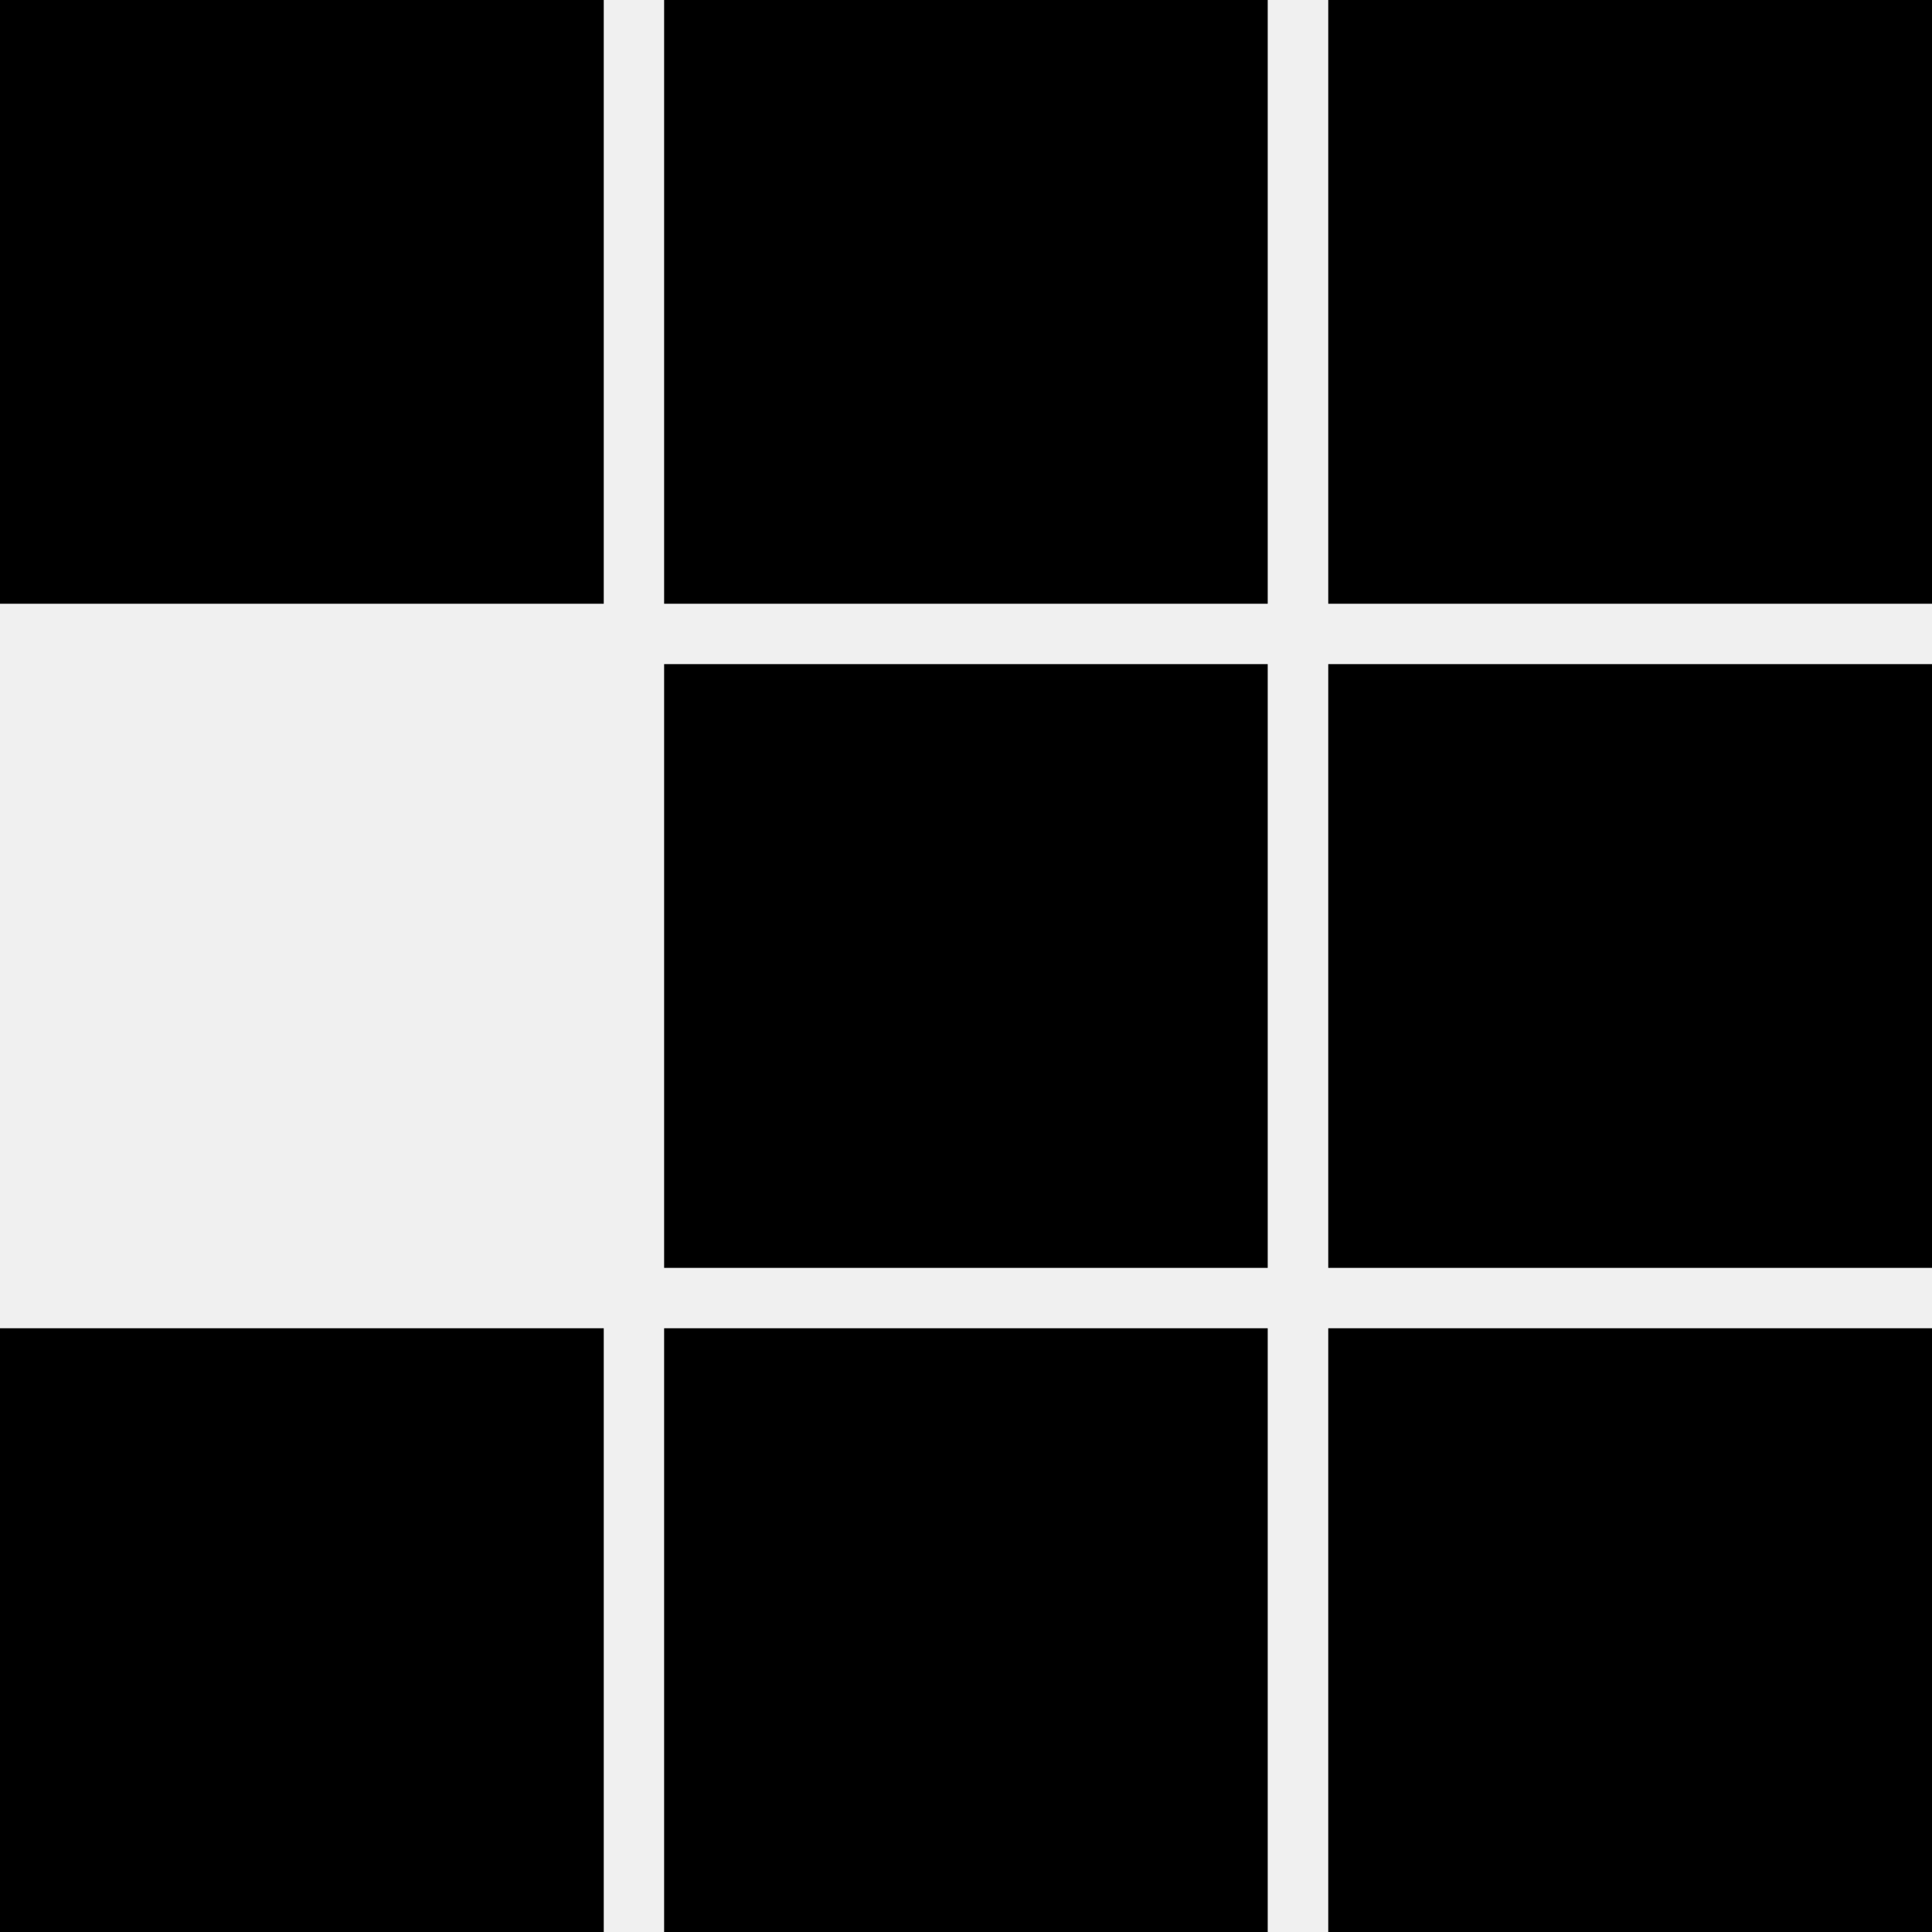
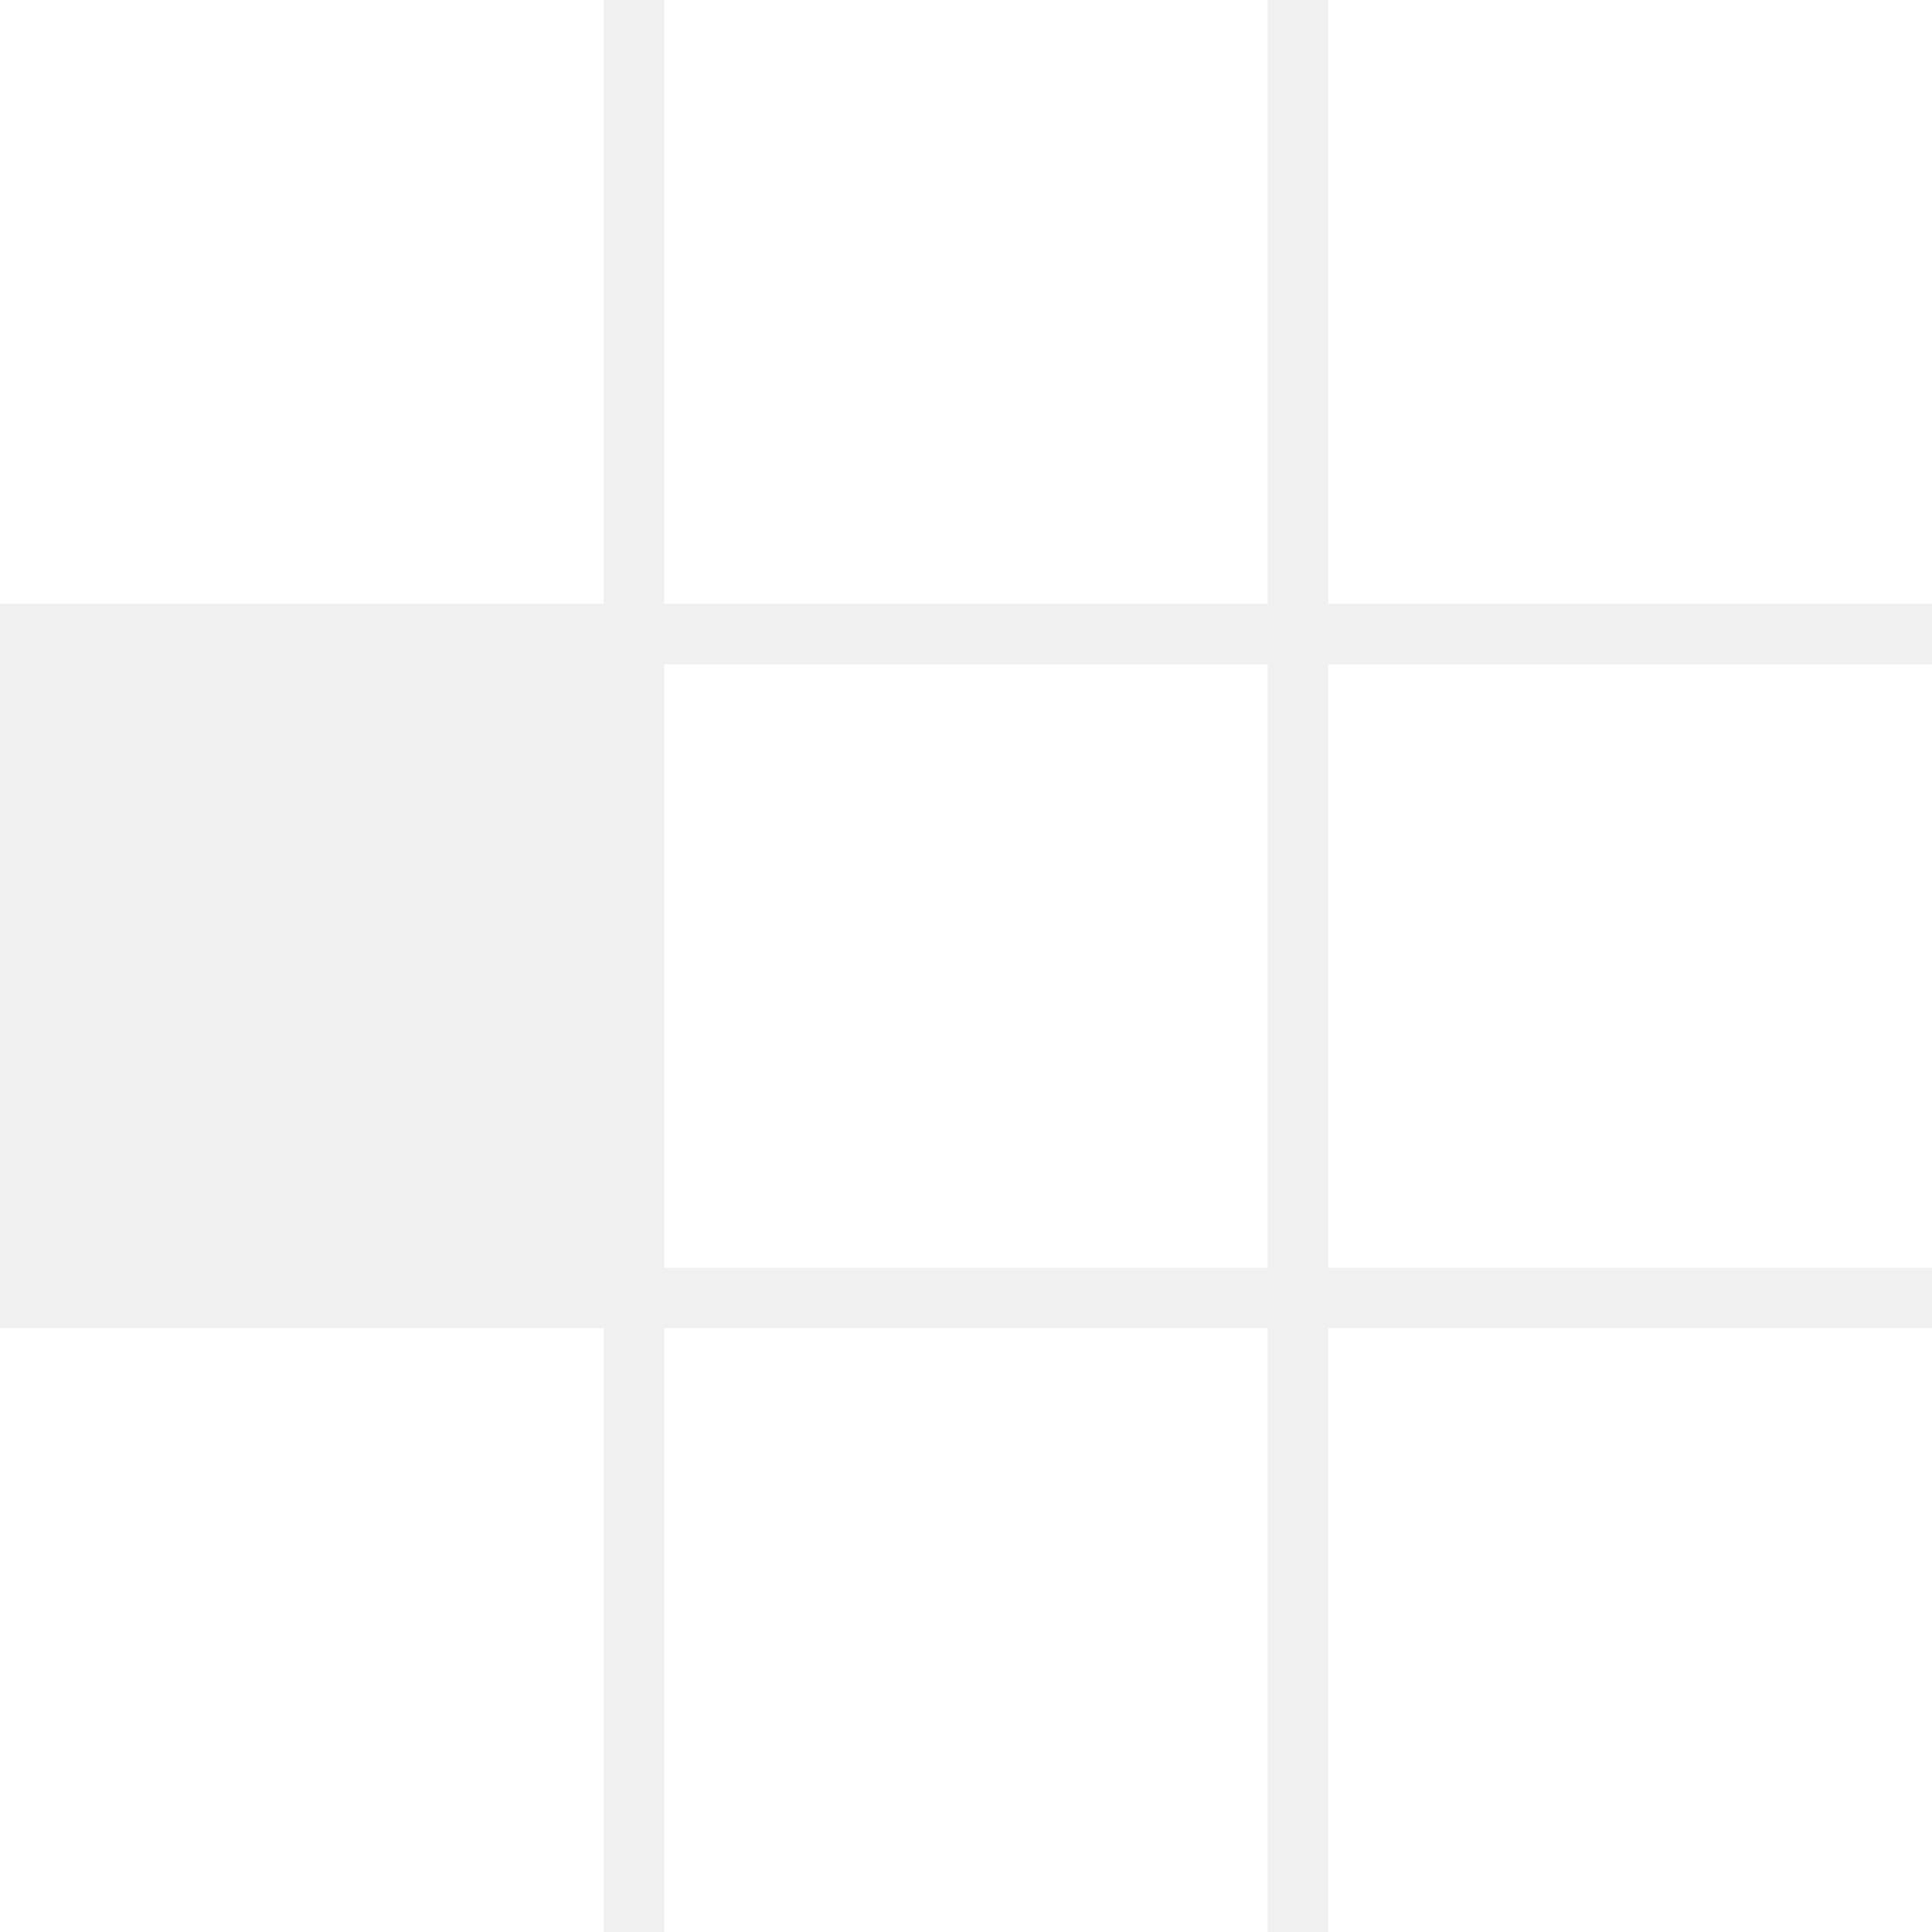
- <svg xmlns="http://www.w3.org/2000/svg" role="img" viewBox="0 0 24 24">
+ <svg xmlns="http://www.w3.org/2000/svg" fill="#ffffff" role="img" viewBox="0 0 24 24">
  <path d="M0 0v7.5h7.5V0zm8.25 0v7.5h7.498V0zm8.25 0v7.5H24V0zM8.25 8.25v7.5h7.498v-7.5zm8.25 0v7.5H24v-7.5zM0 16.5V24h7.5v-7.5zm8.25 0V24h7.498v-7.5zm8.25 0V24H24v-7.5z" />
</svg>
